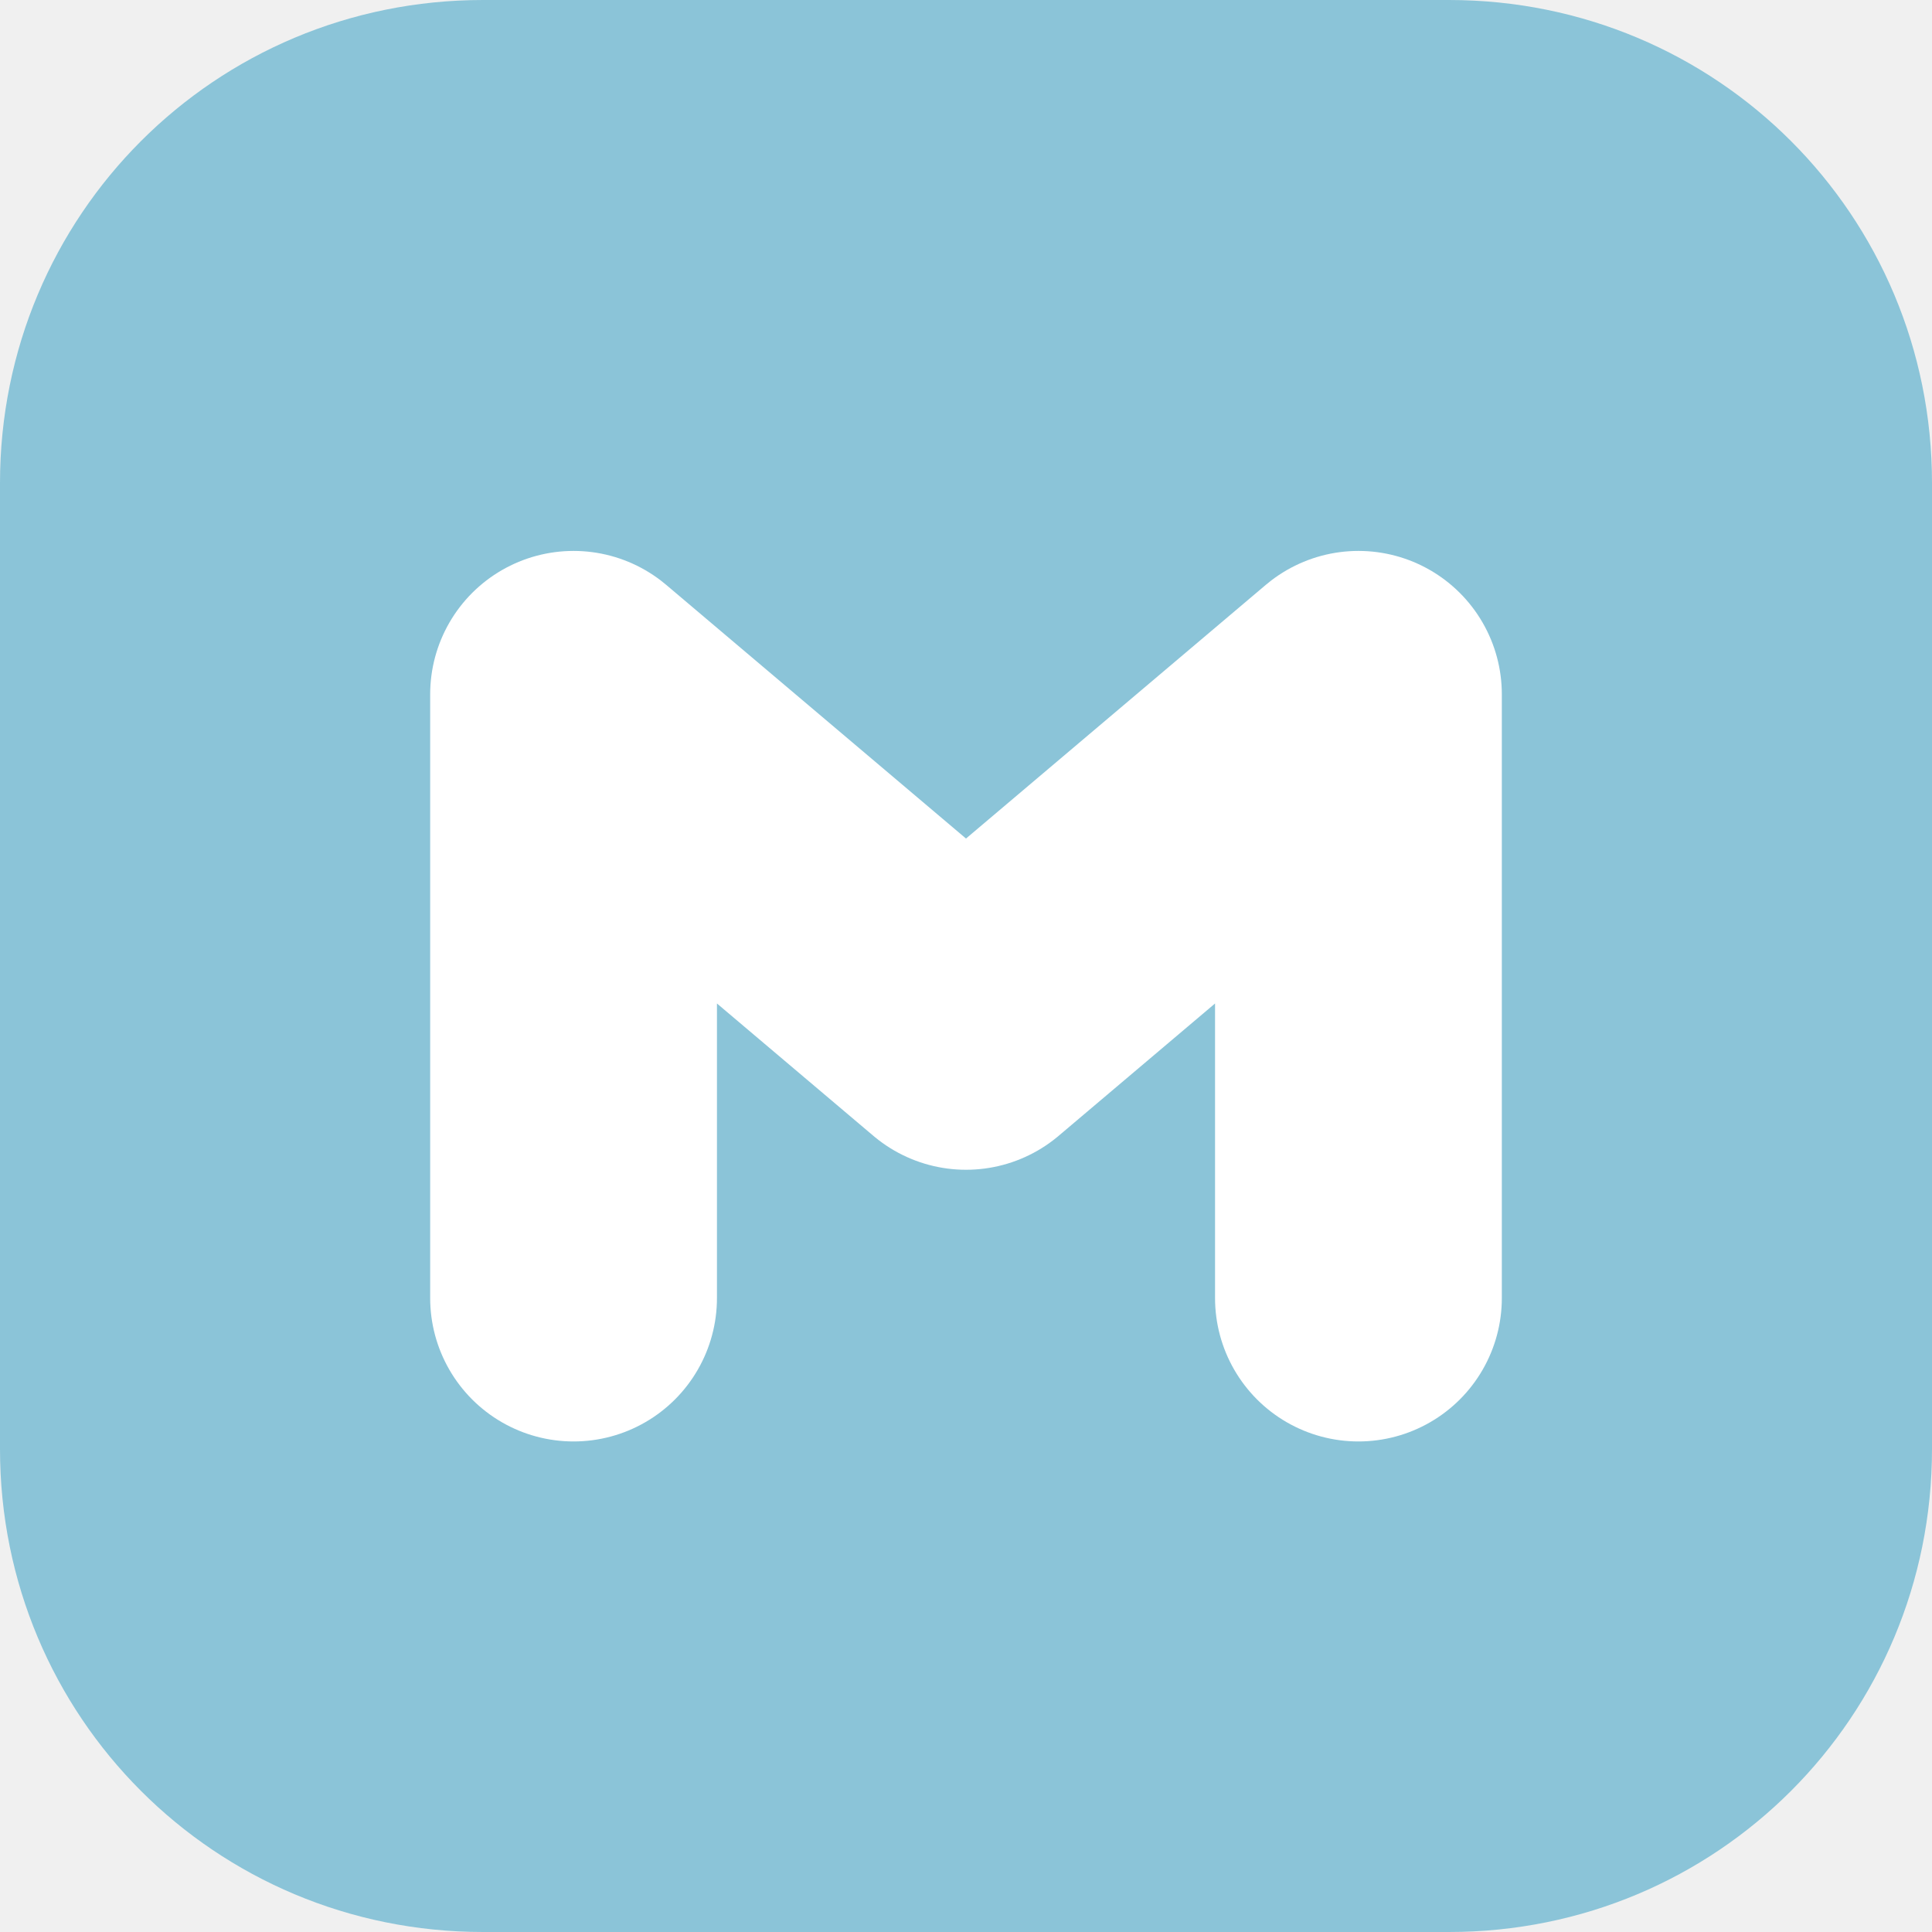
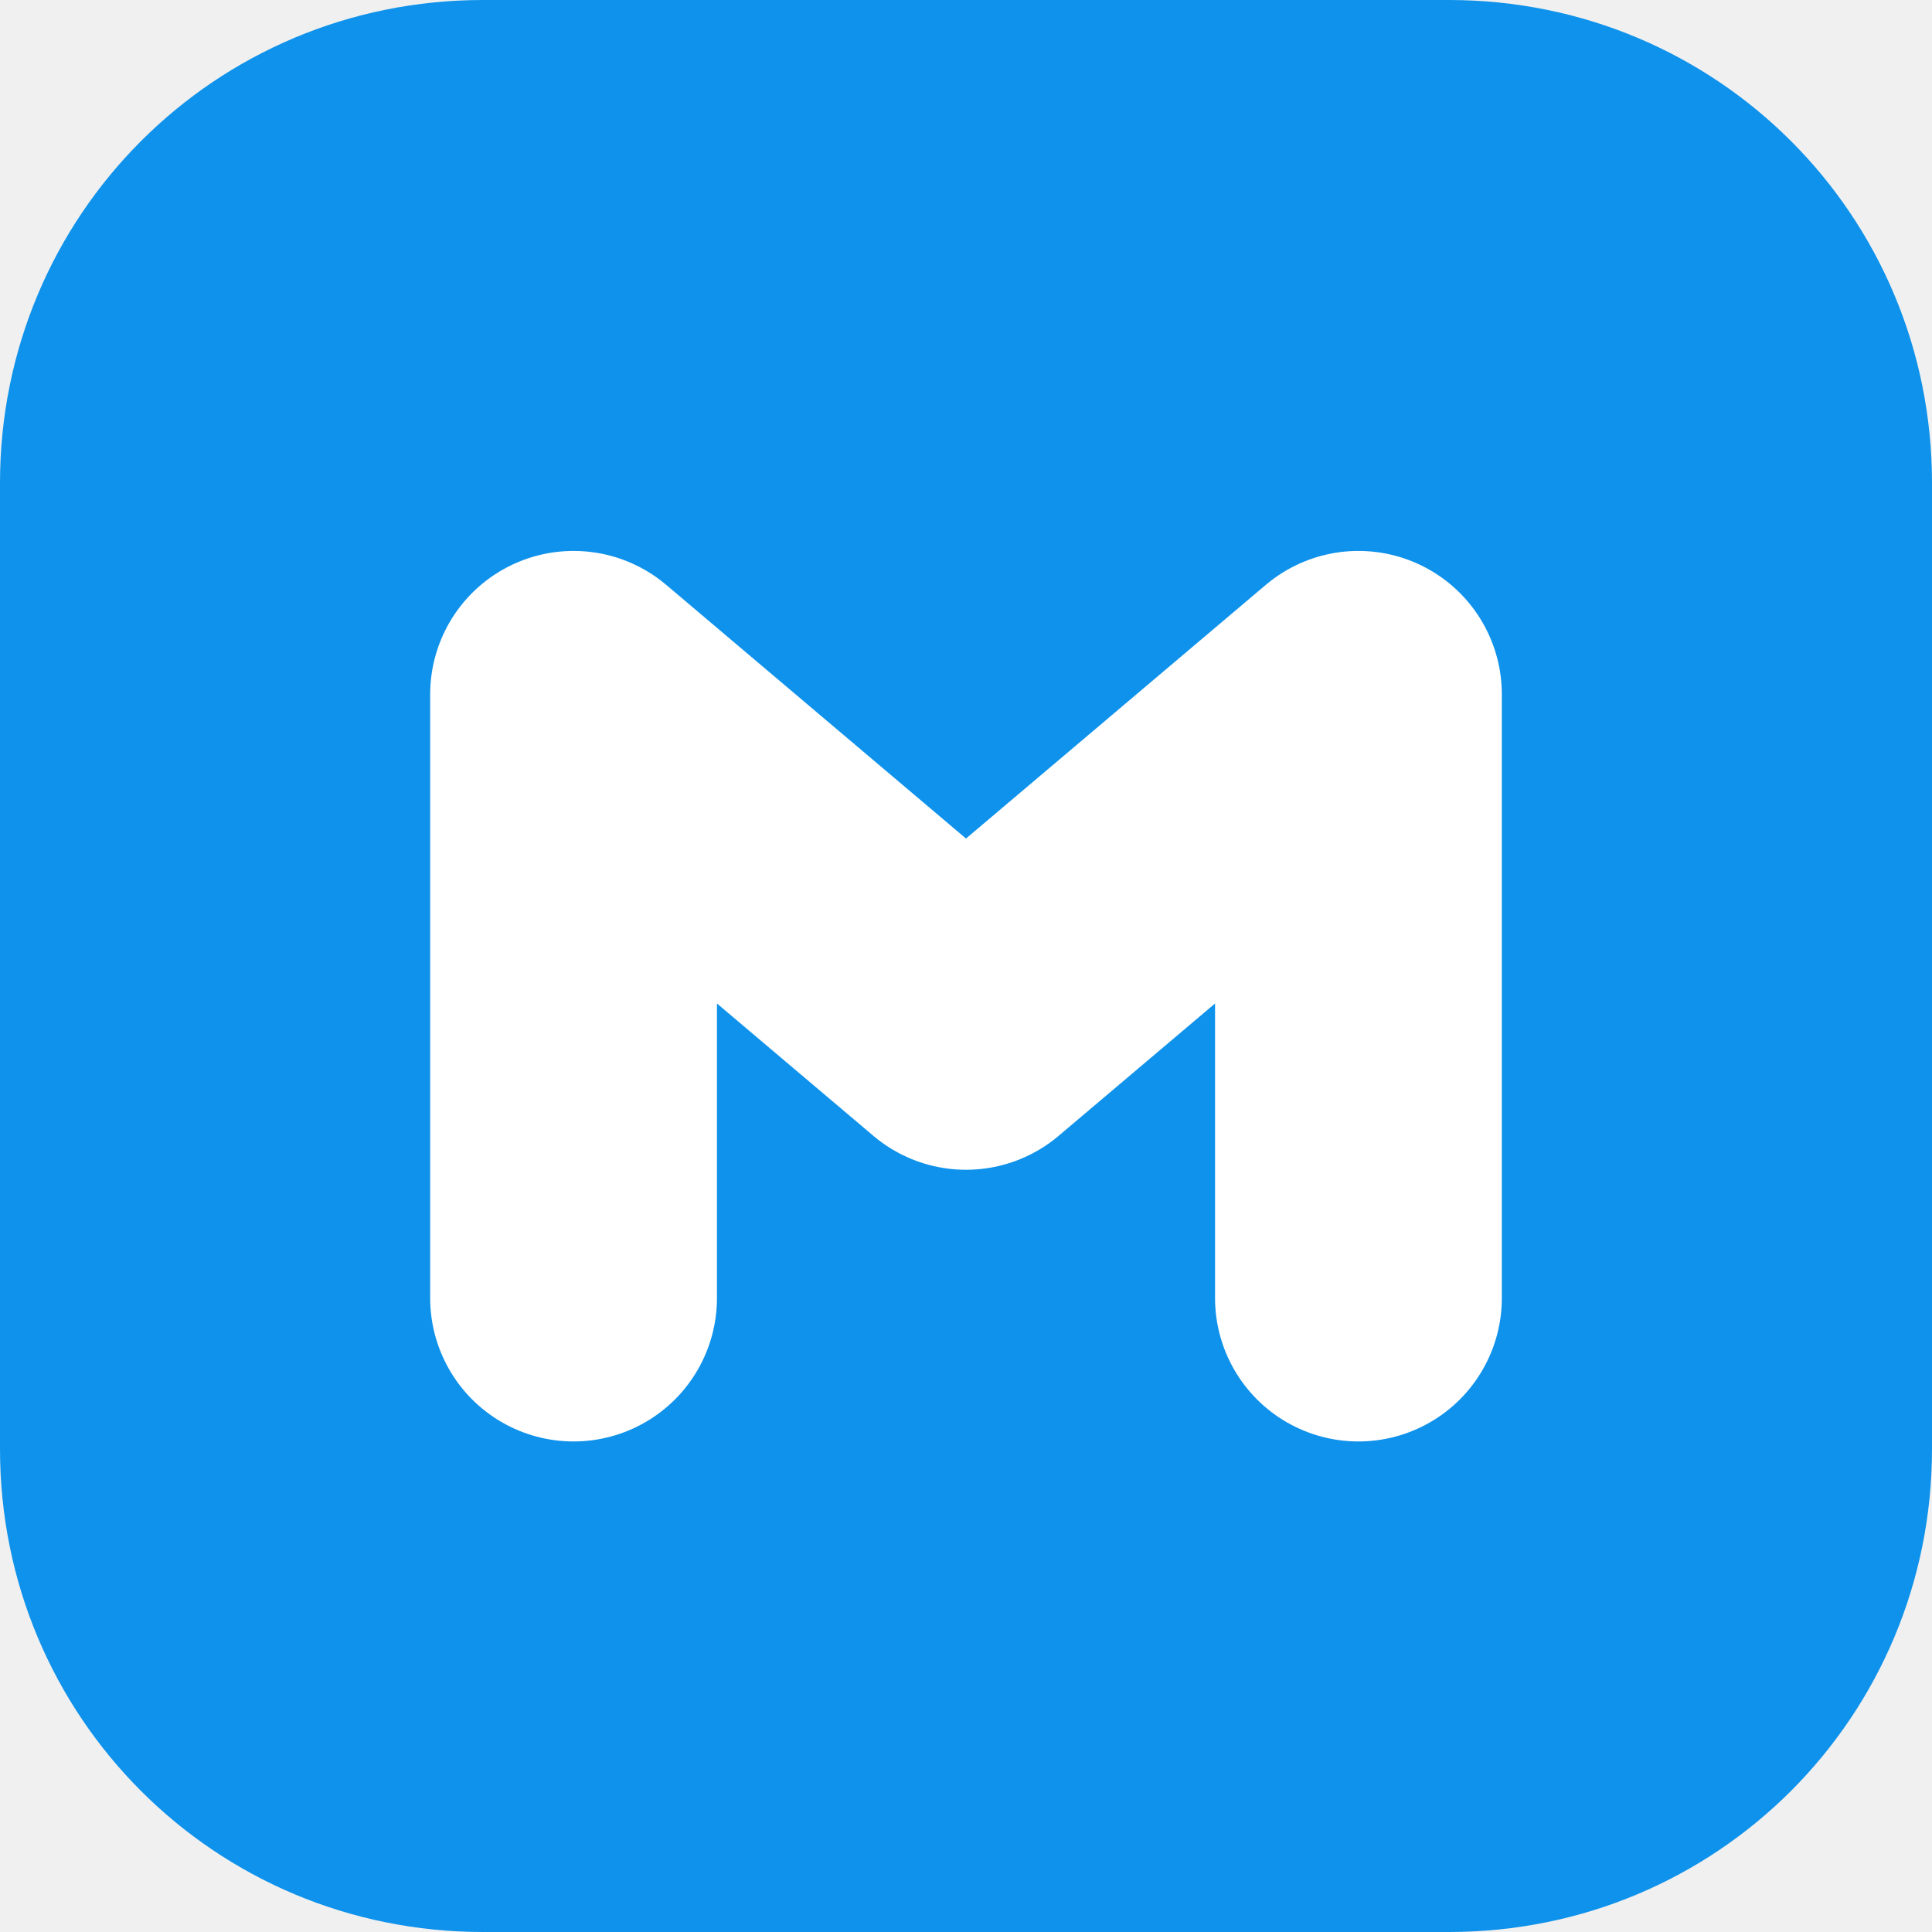
<svg xmlns="http://www.w3.org/2000/svg" width="512" height="512" viewBox="0 0 512 512">
-   <path d="M 128 0 H 384 C 455 0 512 57 512 128 V 384 C 512 455 455 512 384 512 H 128 C 57 512 0 455 0 384 V 128 C 0 57 57 0 128 0 Z" fill="#8BC4D8" />
+   <path d="M 128 0 H 384 C 455 0 512 57 512 128 V 384 C 512 455 455 512 384 512 H 128 C 57 512 0 455 0 384 V 128 C 0 57 57 0 128 0 Z" fill="#0E92EB" />
  <path d="M 152 344 L 152 184 L 256 272 L 360 184 L 360 344" fill="none" stroke="#FFFFFF" stroke-width="76" stroke-linecap="round" stroke-linejoin="round" />
</svg>
